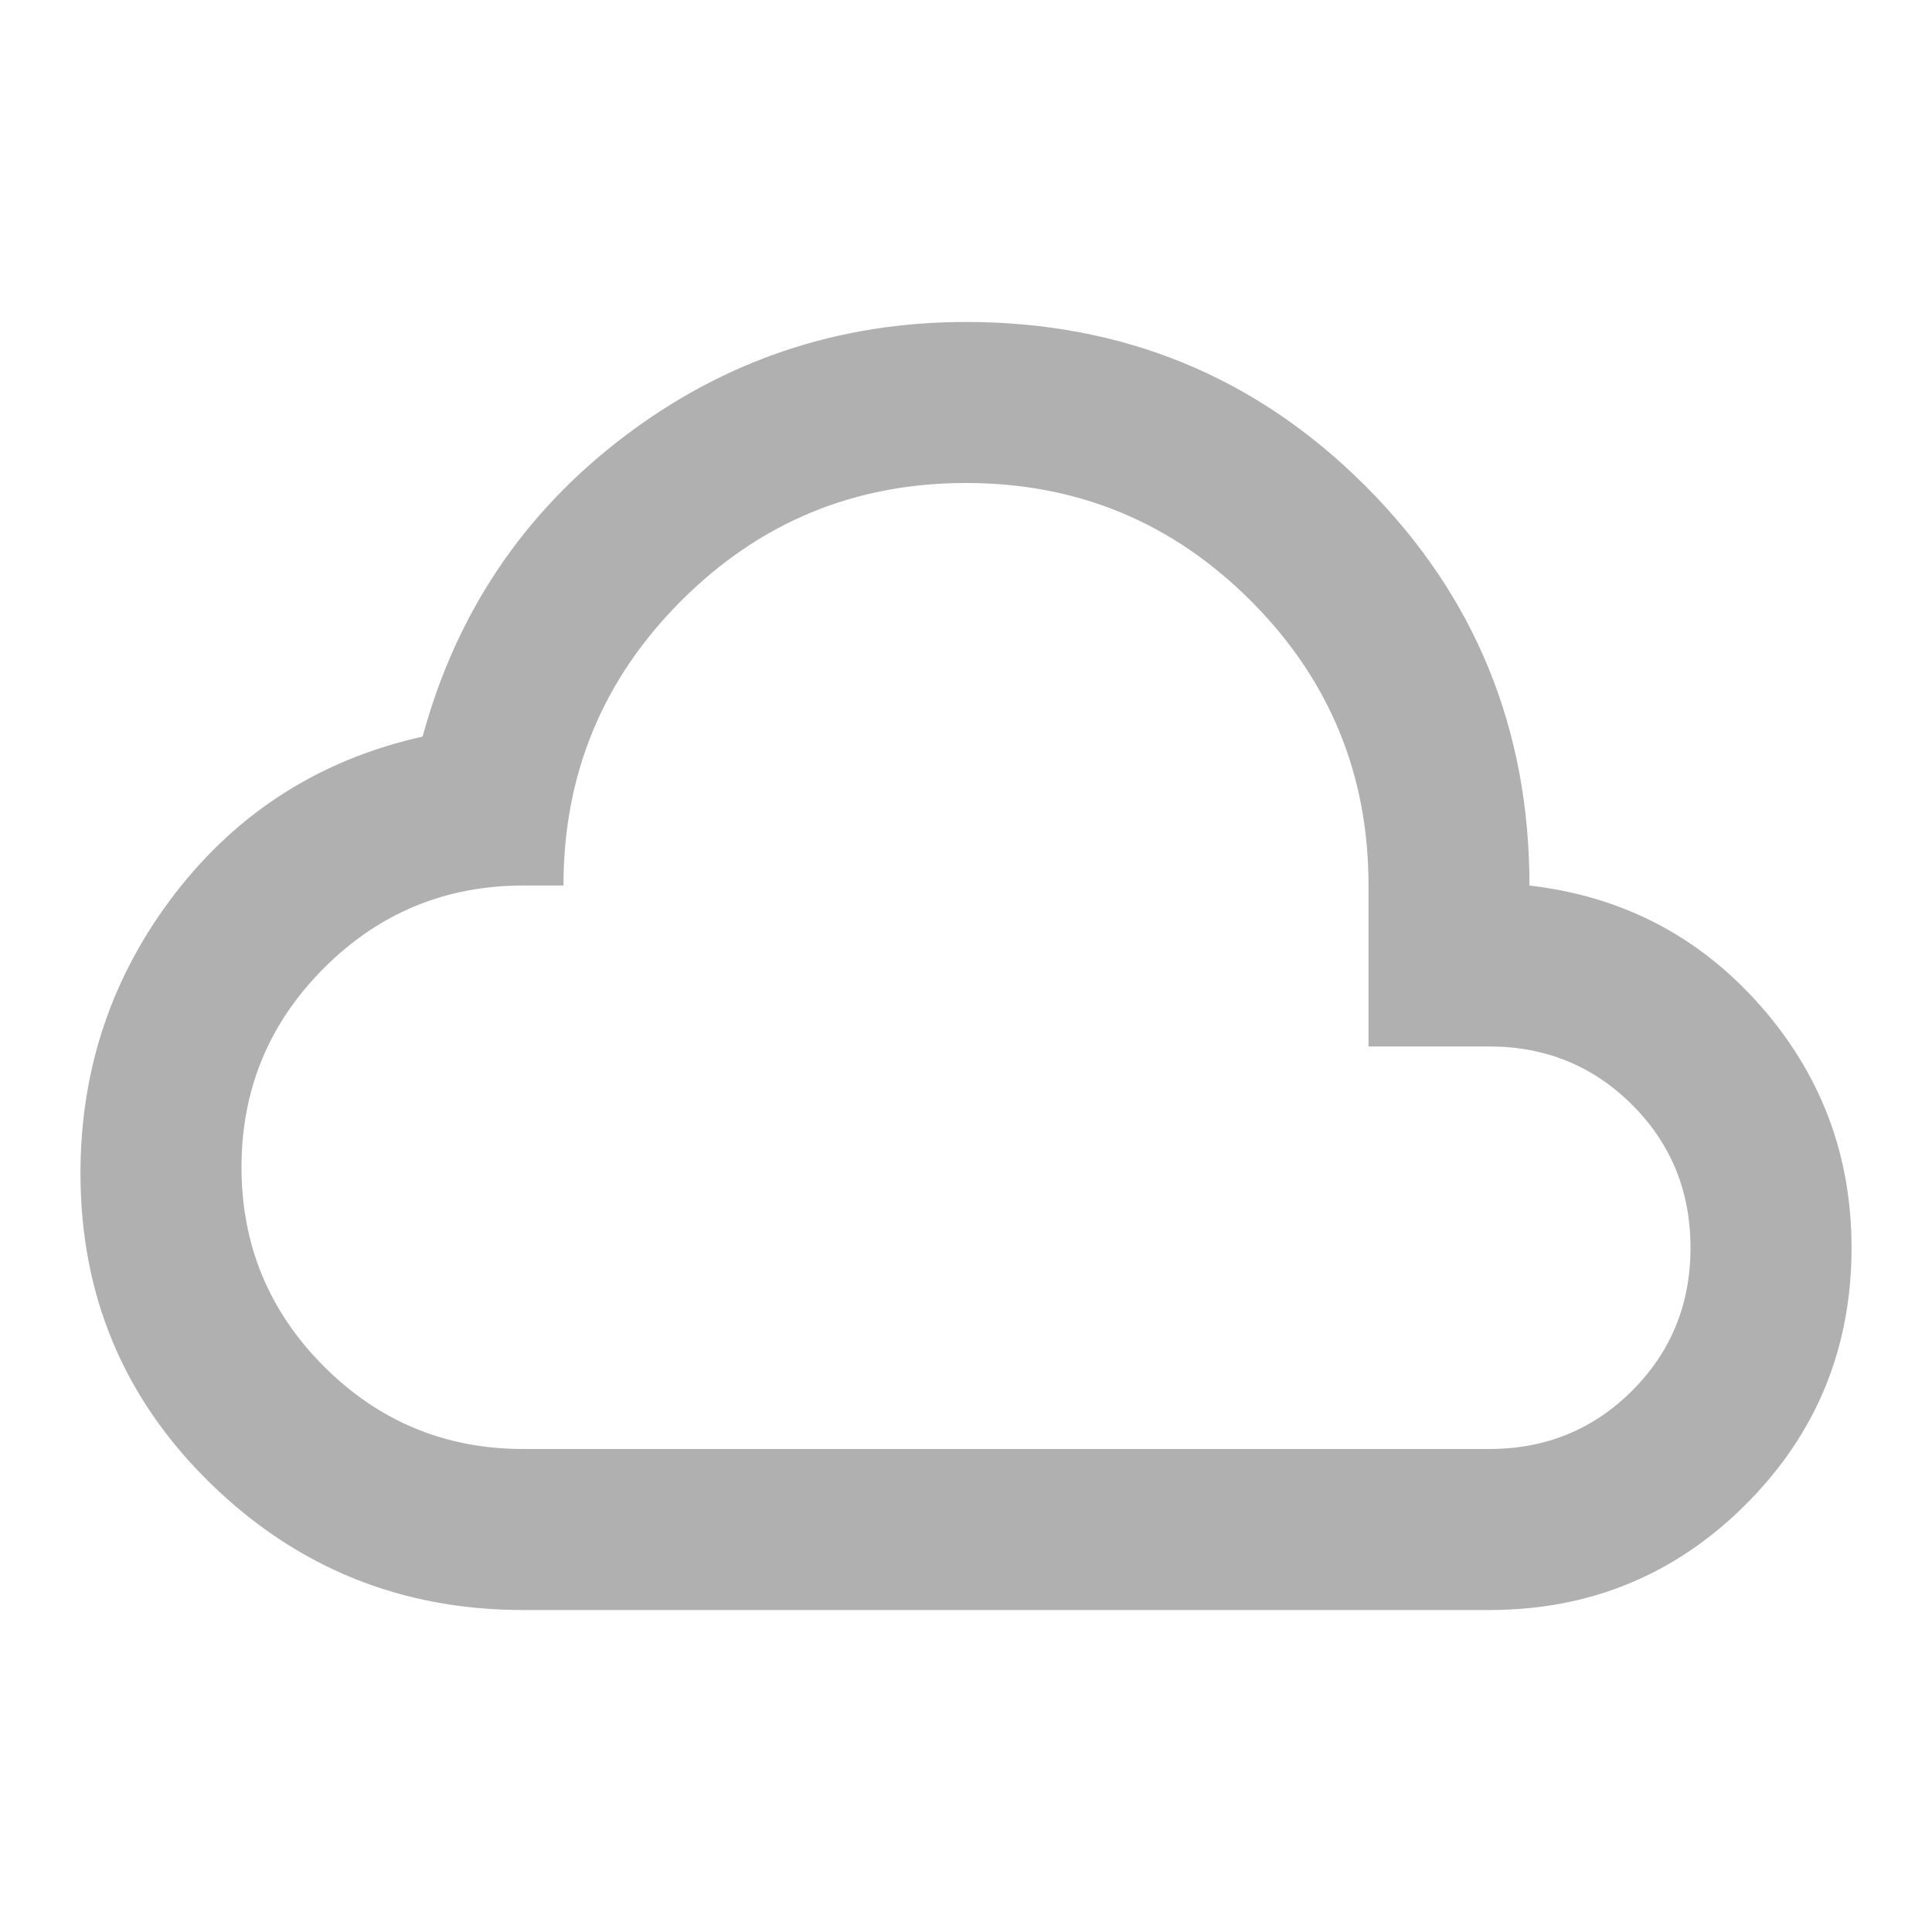
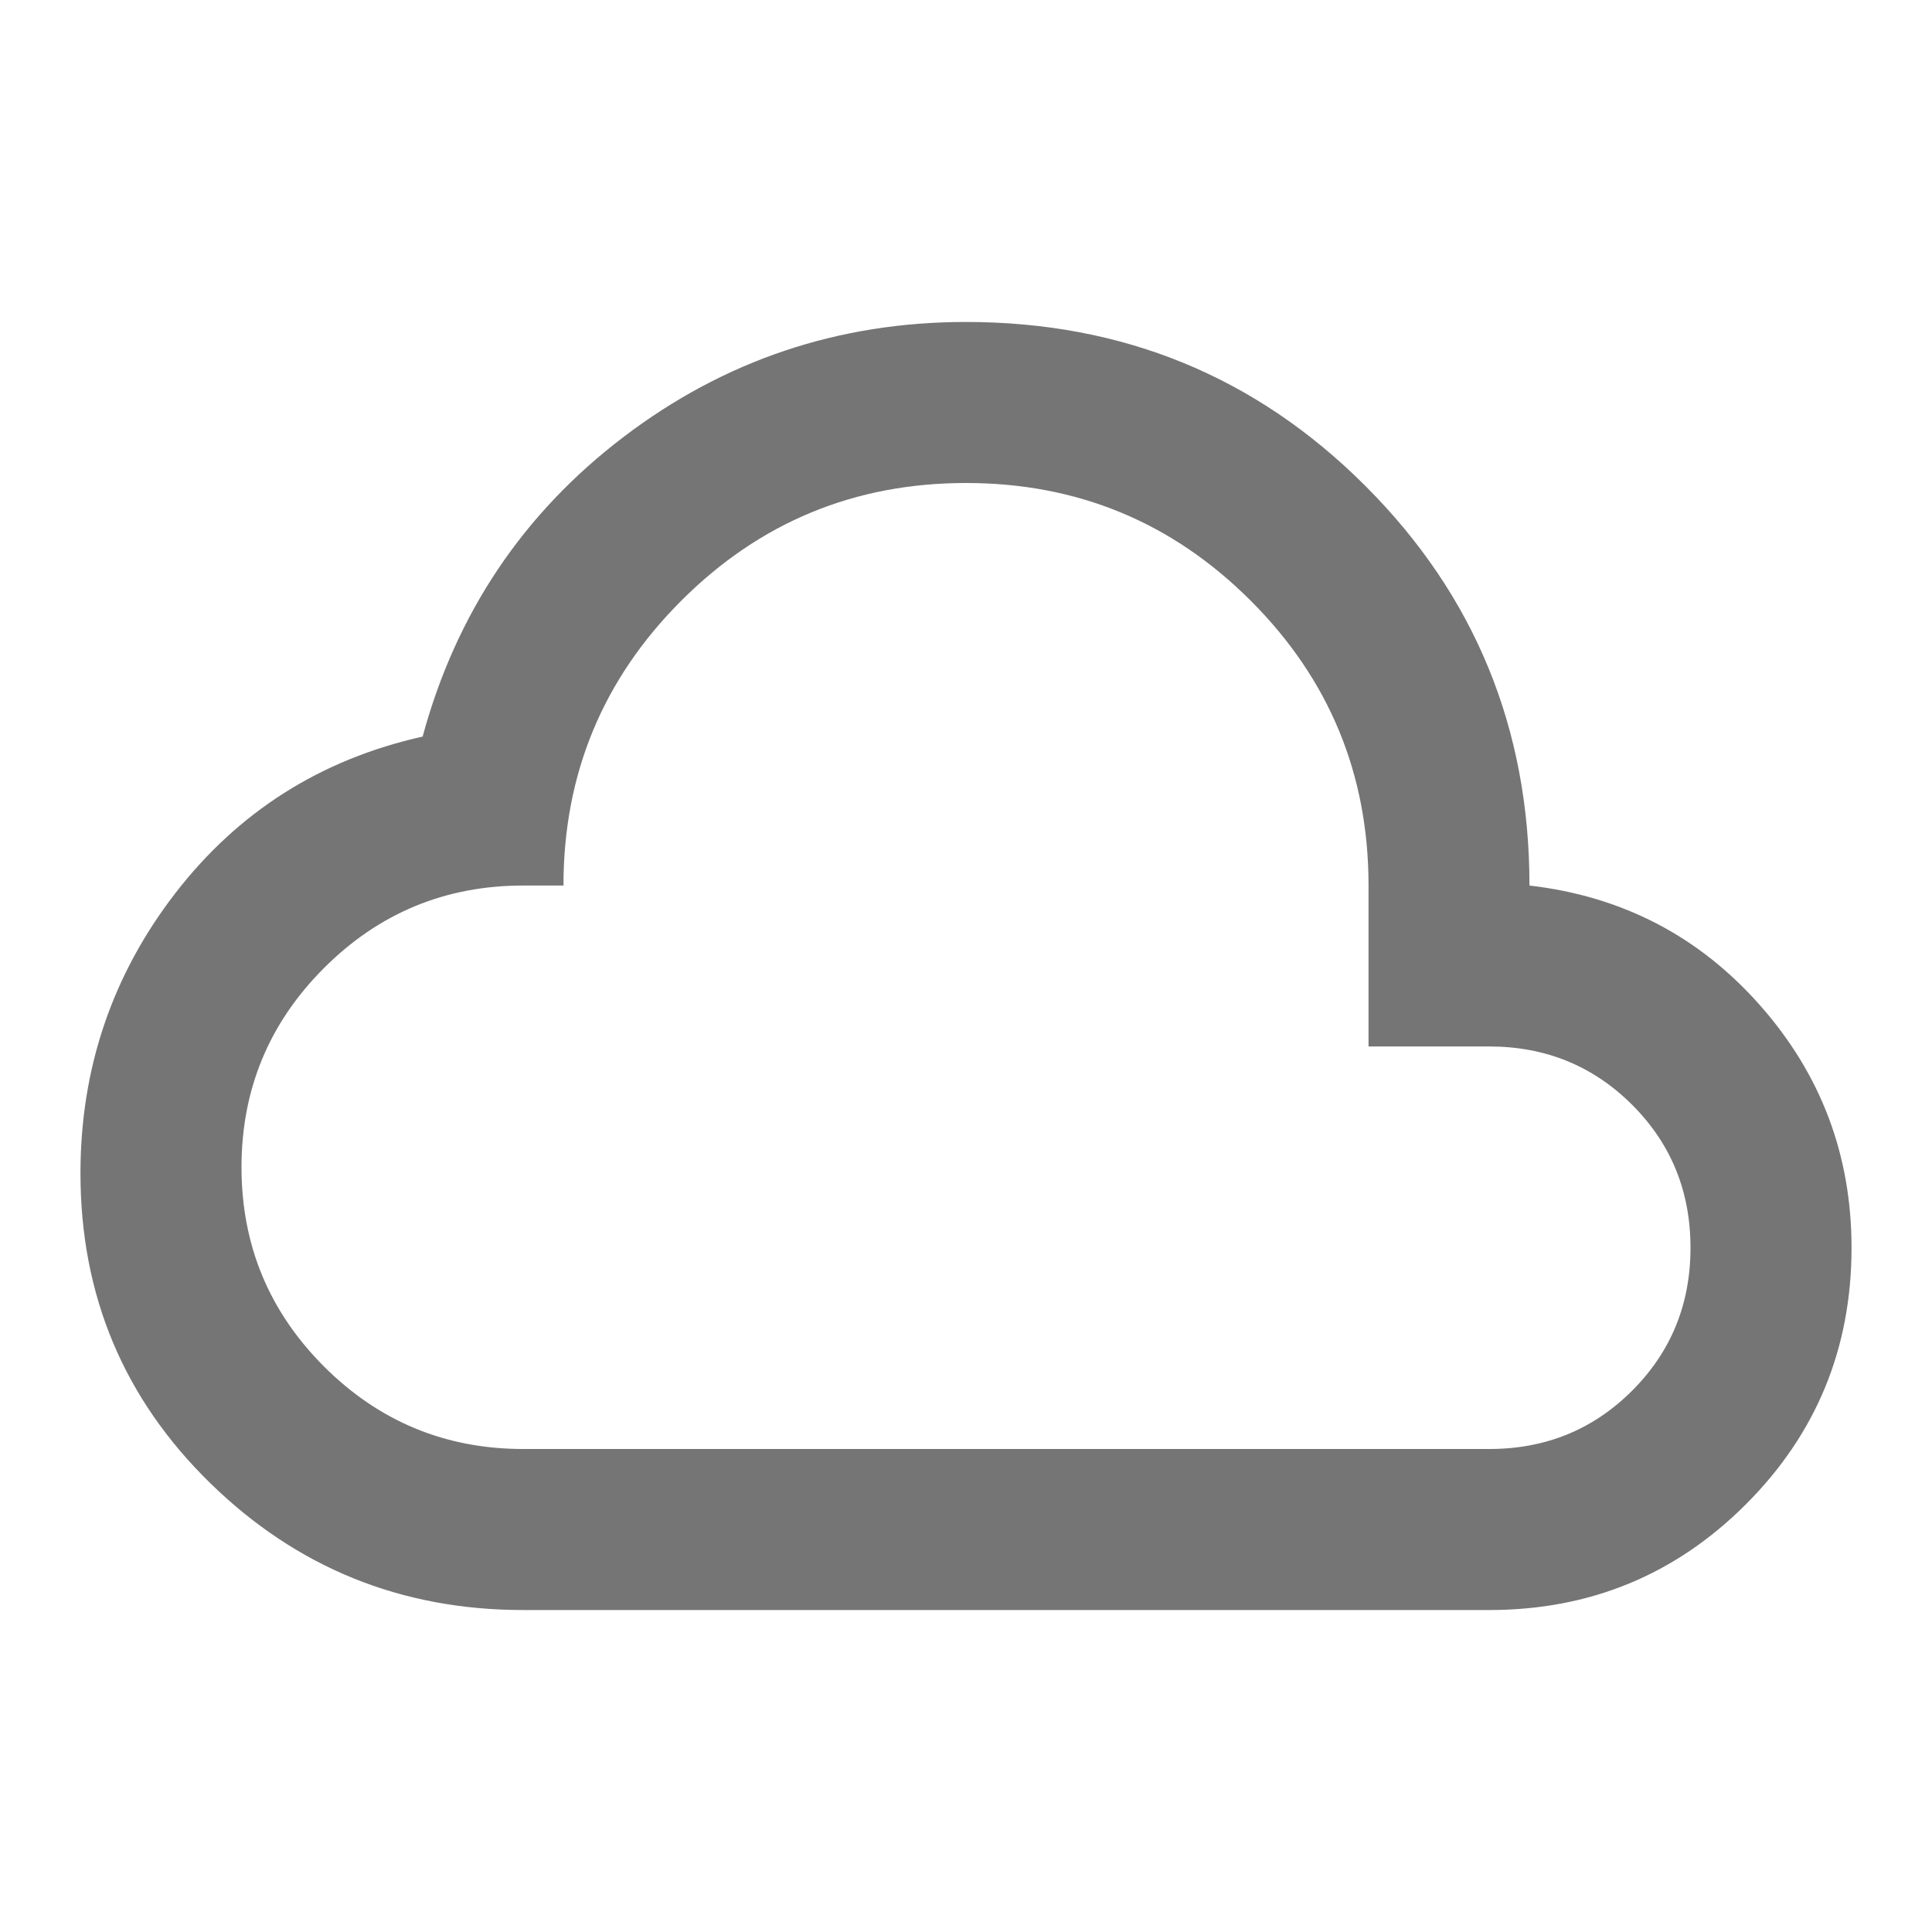
<svg xmlns="http://www.w3.org/2000/svg" width="18" height="18" viewBox="0 0 20 14" fill="none">
-   <path d="M5.417 13.667C4.153 13.667 3.073 13.229 2.177 12.354C1.281 11.479 0.833 10.41 0.833 9.146C0.833 8.062 1.16 7.097 1.812 6.25C2.465 5.403 3.319 4.861 4.375 4.625C4.722 3.347 5.417 2.312 6.458 1.521C7.5 0.729 8.681 0.333 10 0.333C11.625 0.333 13.004 0.899 14.135 2.031C15.267 3.163 15.833 4.542 15.833 6.167C16.792 6.278 17.587 6.691 18.219 7.406C18.851 8.121 19.167 8.958 19.167 9.917C19.167 10.958 18.802 11.844 18.073 12.573C17.344 13.302 16.458 13.667 15.417 13.667H5.417ZM5.417 12H15.417C16 12 16.493 11.799 16.896 11.396C17.299 10.993 17.5 10.5 17.5 9.917C17.5 9.333 17.299 8.84 16.896 8.437C16.493 8.035 16 7.833 15.417 7.833H14.167V6.167C14.167 5.014 13.76 4.031 12.948 3.219C12.135 2.406 11.153 2 10 2C8.847 2 7.865 2.406 7.052 3.219C6.24 4.031 5.833 5.014 5.833 6.167H5.417C4.611 6.167 3.924 6.451 3.354 7.021C2.785 7.59 2.5 8.278 2.5 9.083C2.5 9.889 2.785 10.576 3.354 11.146C3.924 11.715 4.611 12 5.417 12Z" fill="#8F8F8F" fill-opacity="0.7" />
+   <path d="M5.417 13.667C4.153 13.667 3.073 13.229 2.177 12.354C1.281 11.479 0.833 10.41 0.833 9.146C0.833 8.062 1.16 7.097 1.812 6.25C2.465 5.403 3.319 4.861 4.375 4.625C4.722 3.347 5.417 2.312 6.458 1.521C7.5 0.729 8.681 0.333 10 0.333C11.625 0.333 13.004 0.899 14.135 2.031C15.267 3.163 15.833 4.542 15.833 6.167C16.792 6.278 17.587 6.691 18.219 7.406C18.851 8.121 19.167 8.958 19.167 9.917C19.167 10.958 18.802 11.844 18.073 12.573C17.344 13.302 16.458 13.667 15.417 13.667H5.417ZM5.417 12H15.417C16 12 16.493 11.799 16.896 11.396C17.299 10.993 17.5 10.5 17.5 9.917C17.5 9.333 17.299 8.84 16.896 8.437C16.493 8.035 16 7.833 15.417 7.833H14.167V6.167C14.167 5.014 13.76 4.031 12.948 3.219C12.135 2.406 11.153 2 10 2C8.847 2 7.865 2.406 7.052 3.219C6.24 4.031 5.833 5.014 5.833 6.167H5.417C4.611 6.167 3.924 6.451 3.354 7.021C2.785 7.59 2.5 8.278 2.5 9.083C2.5 9.889 2.785 10.576 3.354 11.146C3.924 11.715 4.611 12 5.417 12Z" fill="#3B3B3B" fill-opacity="0.7" />
</svg>
